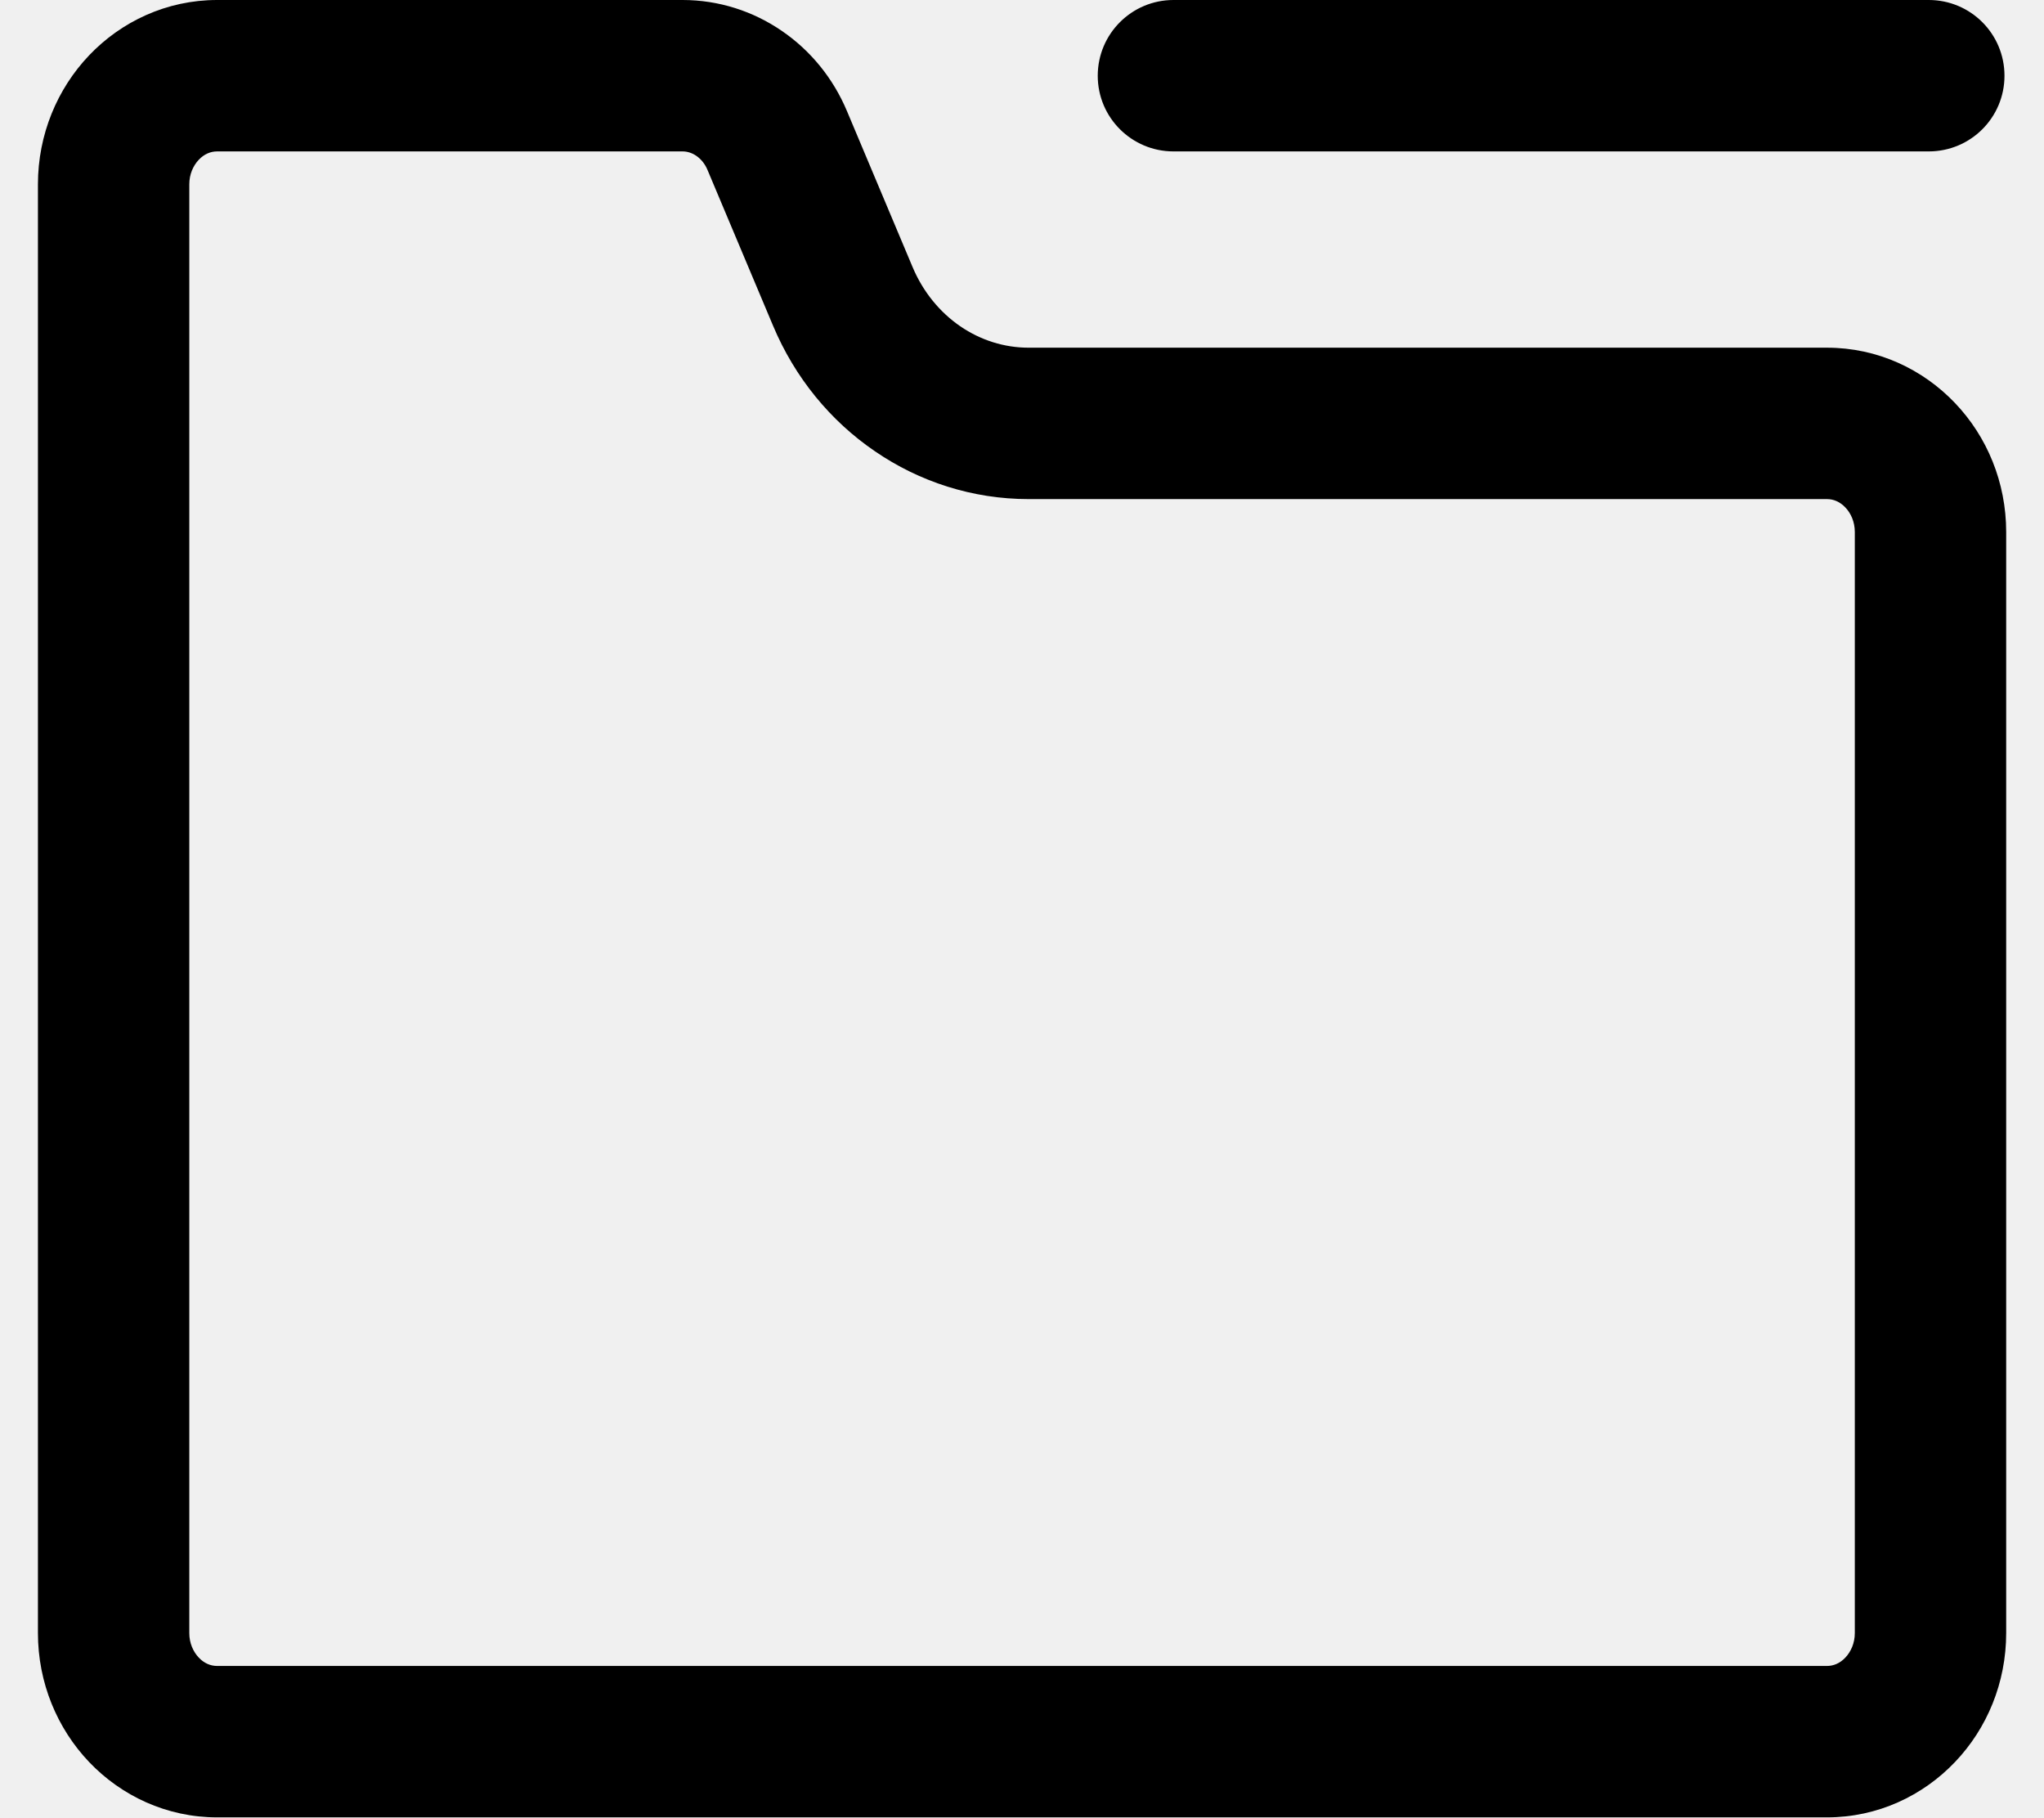
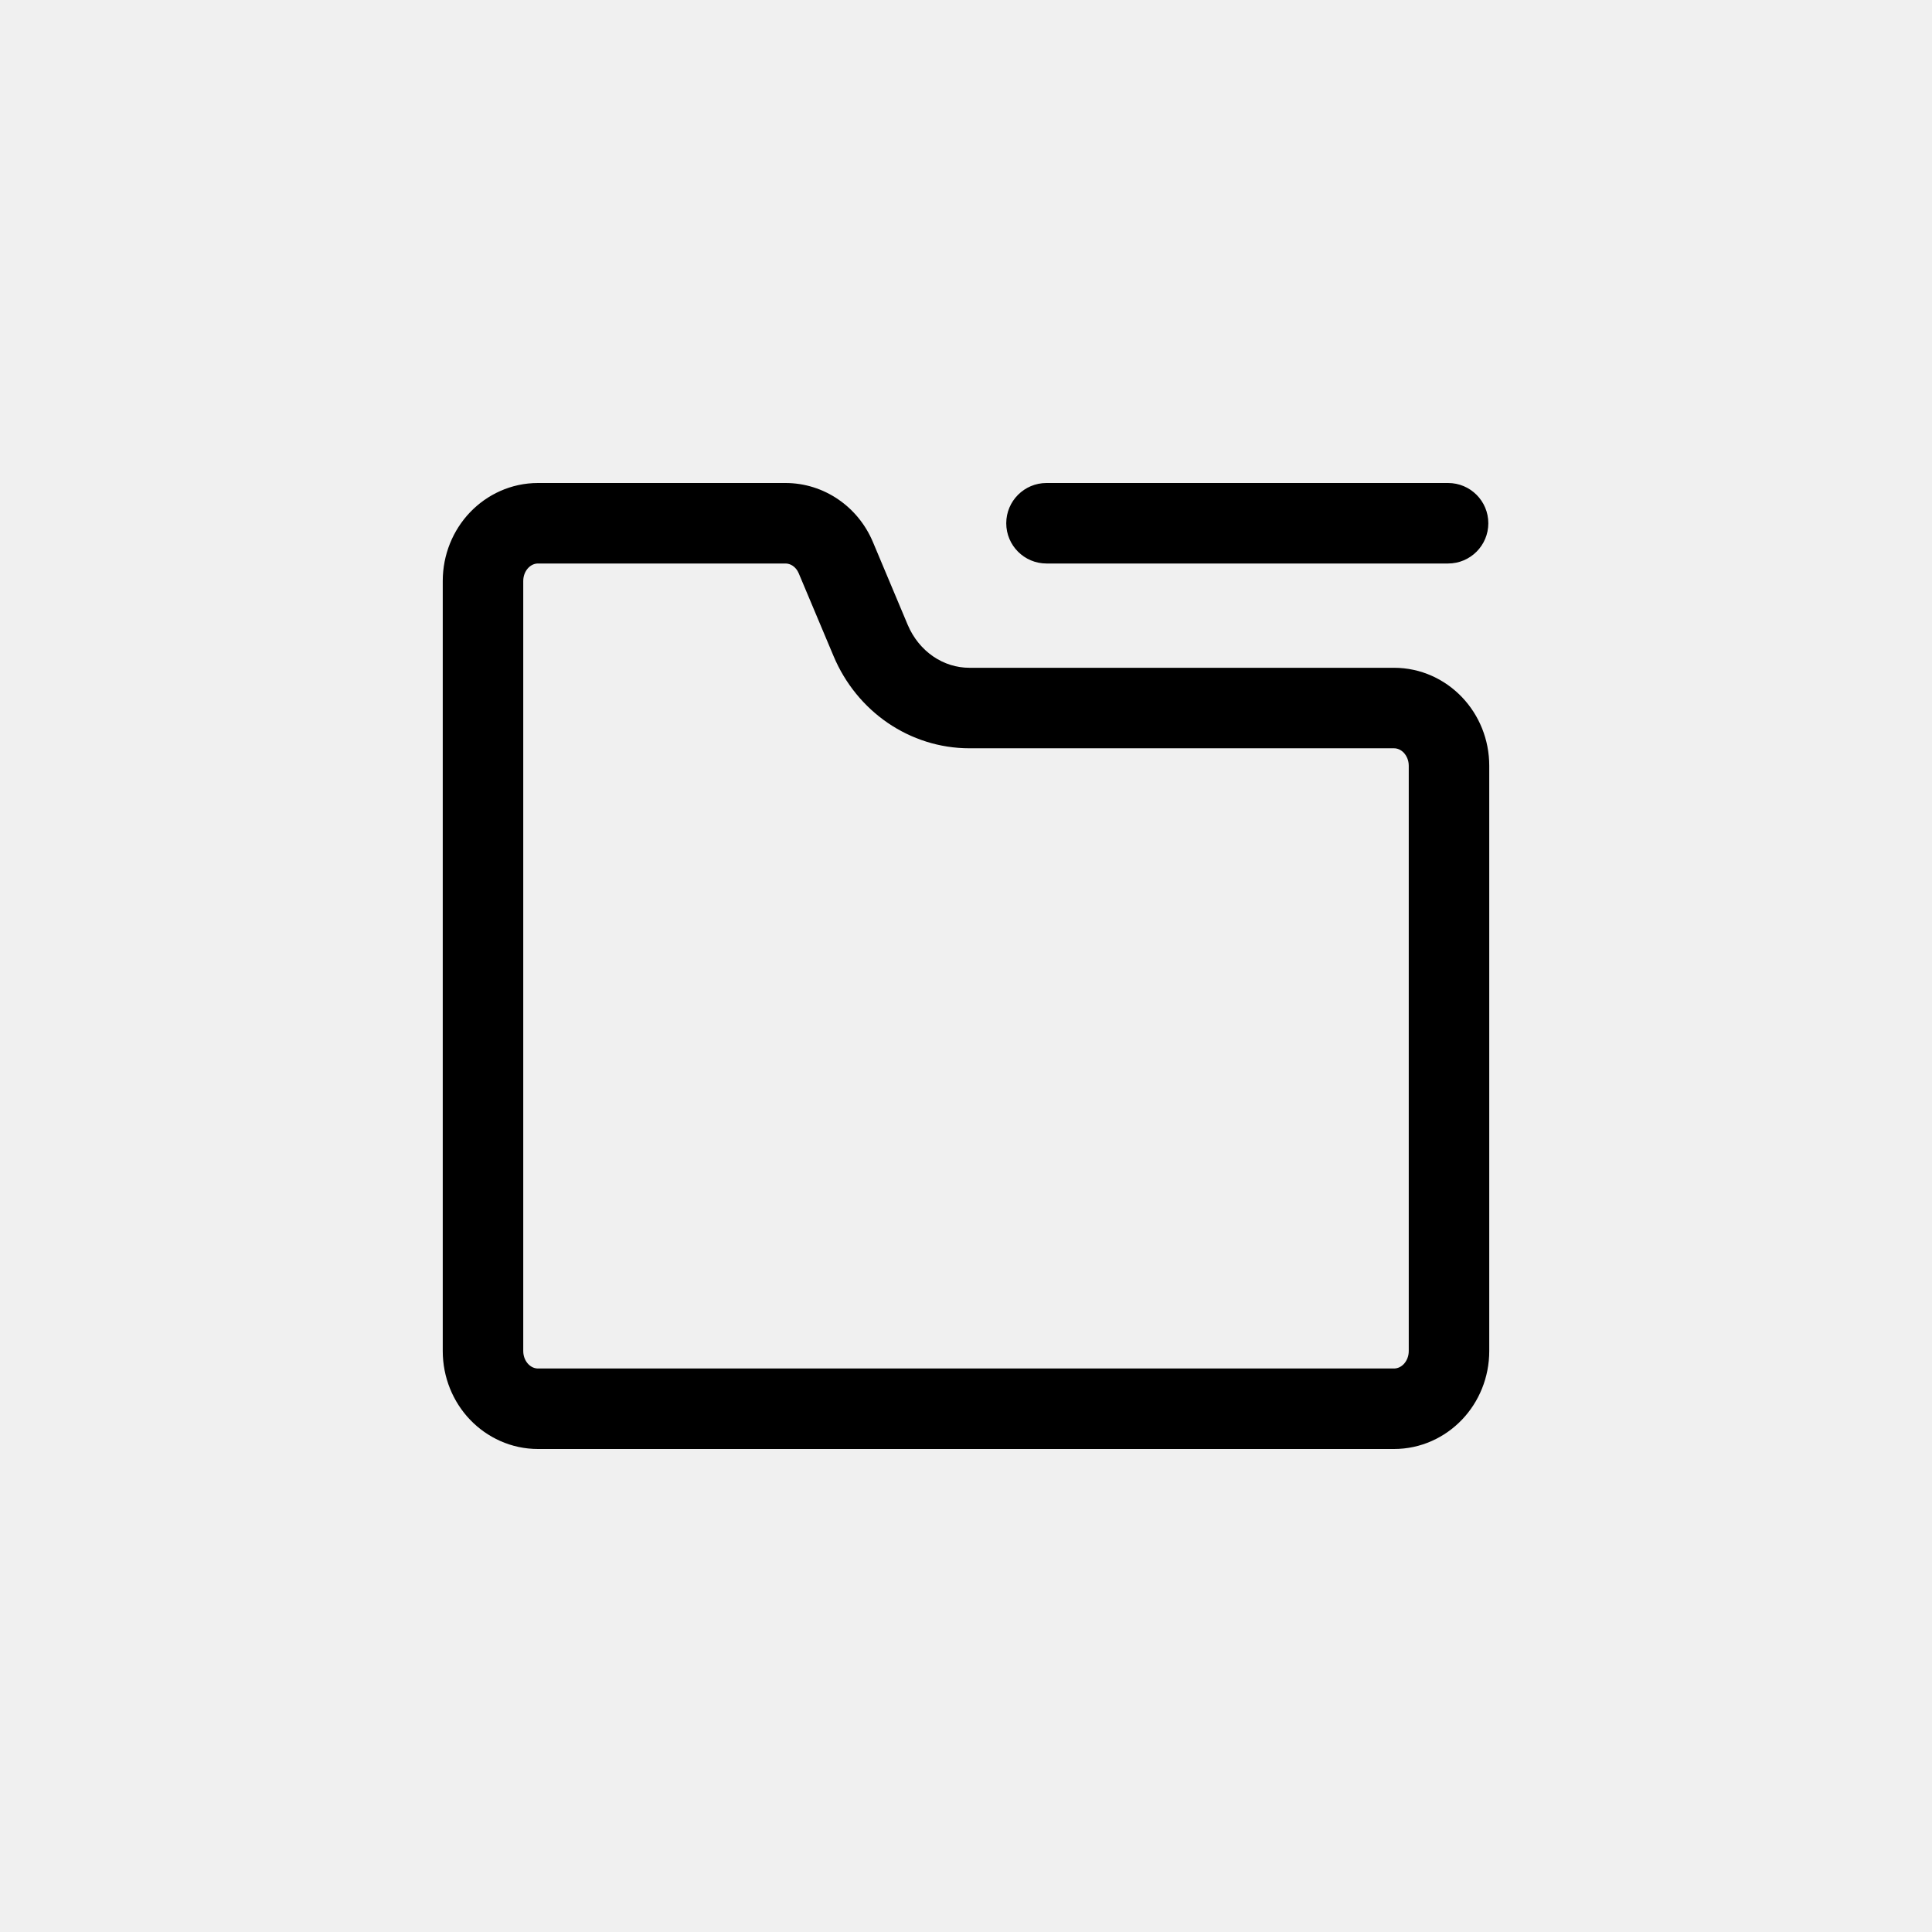
- <svg xmlns="http://www.w3.org/2000/svg" width="18" height="16" viewBox="0 0 18 16" fill="none">
-   <path fill-rule="evenodd" clip-rule="evenodd" d="M1.912 1.333C1.855 1.333 1.798 1.356 1.75 1.407C1.702 1.458 1.667 1.533 1.667 1.623V14.377C1.667 14.467 1.702 14.542 1.75 14.593C1.798 14.644 1.855 14.667 1.912 14.667H16.089C16.146 14.667 16.203 14.644 16.251 14.593C16.299 14.542 16.334 14.467 16.334 14.377V4.684C16.334 4.594 16.299 4.518 16.251 4.468C16.203 4.417 16.146 4.394 16.089 4.394H9.058C8.564 4.394 8.096 4.241 7.705 3.973C7.313 3.706 6.999 3.324 6.807 2.866L6.23 1.495C6.207 1.44 6.171 1.399 6.132 1.372C6.094 1.346 6.052 1.333 6.011 1.333H1.912ZM0.785 0.487C1.067 0.191 1.466 0 1.912 0H6.011C6.331 0 6.633 0.099 6.885 0.272C7.137 0.444 7.337 0.688 7.459 0.979L6.845 1.237L7.459 0.979L8.036 2.35C8.129 2.572 8.279 2.751 8.457 2.873C8.636 2.995 8.843 3.061 9.058 3.061H16.089C16.536 3.061 16.934 3.252 17.216 3.548C17.498 3.843 17.667 4.246 17.667 4.684V14.377C17.667 14.815 17.498 15.218 17.216 15.513C16.934 15.809 16.536 16 16.089 16H1.912C1.466 16 1.067 15.809 0.785 15.513C0.504 15.218 0.334 14.815 0.334 14.377V1.623C0.334 1.185 0.504 0.782 0.785 0.487ZM9.667 0.667C9.667 0.298 9.966 0 10.334 0H16.985C17.354 0 17.652 0.298 17.652 0.667C17.652 1.035 17.354 1.333 16.985 1.333H10.334C9.966 1.333 9.667 1.035 9.667 0.667Z" fill="currentColor" />
+ <svg xmlns="http://www.w3.org/2000/svg" width="48" height="48" viewBox="0 0 48 48" fill="none">
+   <mask id="mask0_72_444" style="mask-type:alpha" maskUnits="userSpaceOnUse" x="6" y="6" width="36" height="36">
+     <path d="M38 6H10C7.791 6 6 7.791 6 10V38C6 40.209 7.791 42 10 42H38C40.209 42 42 40.209 42 38V10C42 7.791 40.209 6 38 6Z" fill="white" />
+   </mask>
+   <g mask="url(#mask0_72_444)">
+     <path fill-rule="evenodd" clip-rule="evenodd" d="M13.367 14C13.282 14 13.196 14.035 13.124 14.11C13.052 14.186 13 14.299 13 14.435V33.565C13 33.701 13.052 33.814 13.124 33.89C13.196 33.965 13.282 34 13.367 34H34.633C34.718 34 34.804 33.965 34.876 33.89C34.948 33.814 35 33.701 35 33.565V19.026C35 18.89 34.948 18.778 34.876 18.701C34.804 18.626 34.718 18.591 34.633 18.591H24.086C23.345 18.591 22.643 18.361 22.056 17.96C21.469 17.558 20.997 16.986 20.709 16.299L19.844 14.243C19.809 14.159 19.755 14.098 19.697 14.058C19.64 14.019 19.577 14 19.515 14H13.367ZM11.676 12.73C12.099 12.287 12.697 12 13.367 12H19.515C19.995 12 20.449 12.149 20.826 12.407C21.204 12.665 21.505 13.032 21.688 13.468L20.766 13.856L21.688 13.468L22.552 15.524C22.693 15.858 22.918 16.126 23.185 16.309C23.452 16.492 23.763 16.591 24.086 16.591H34.633C35.303 16.591 35.901 16.878 36.324 17.322C36.746 17.765 37 18.369 37 19.026V33.565C37 34.222 36.746 34.827 36.324 35.27C35.901 35.713 35.303 36 34.633 36H13.367C12.697 36 12.099 35.713 11.676 35.27C11.254 34.827 11 34.222 11 33.565V14.435C11 13.778 11.254 13.173 11.676 12.73ZM25 13C25 12.448 25.448 12 26 12H35.977C36.53 12 36.977 12.448 36.977 13C36.977 13.552 36.53 14 35.977 14H26C25.448 14 25 13.552 25 13Z" fill="currentColor" />
+   </g>
</svg>
